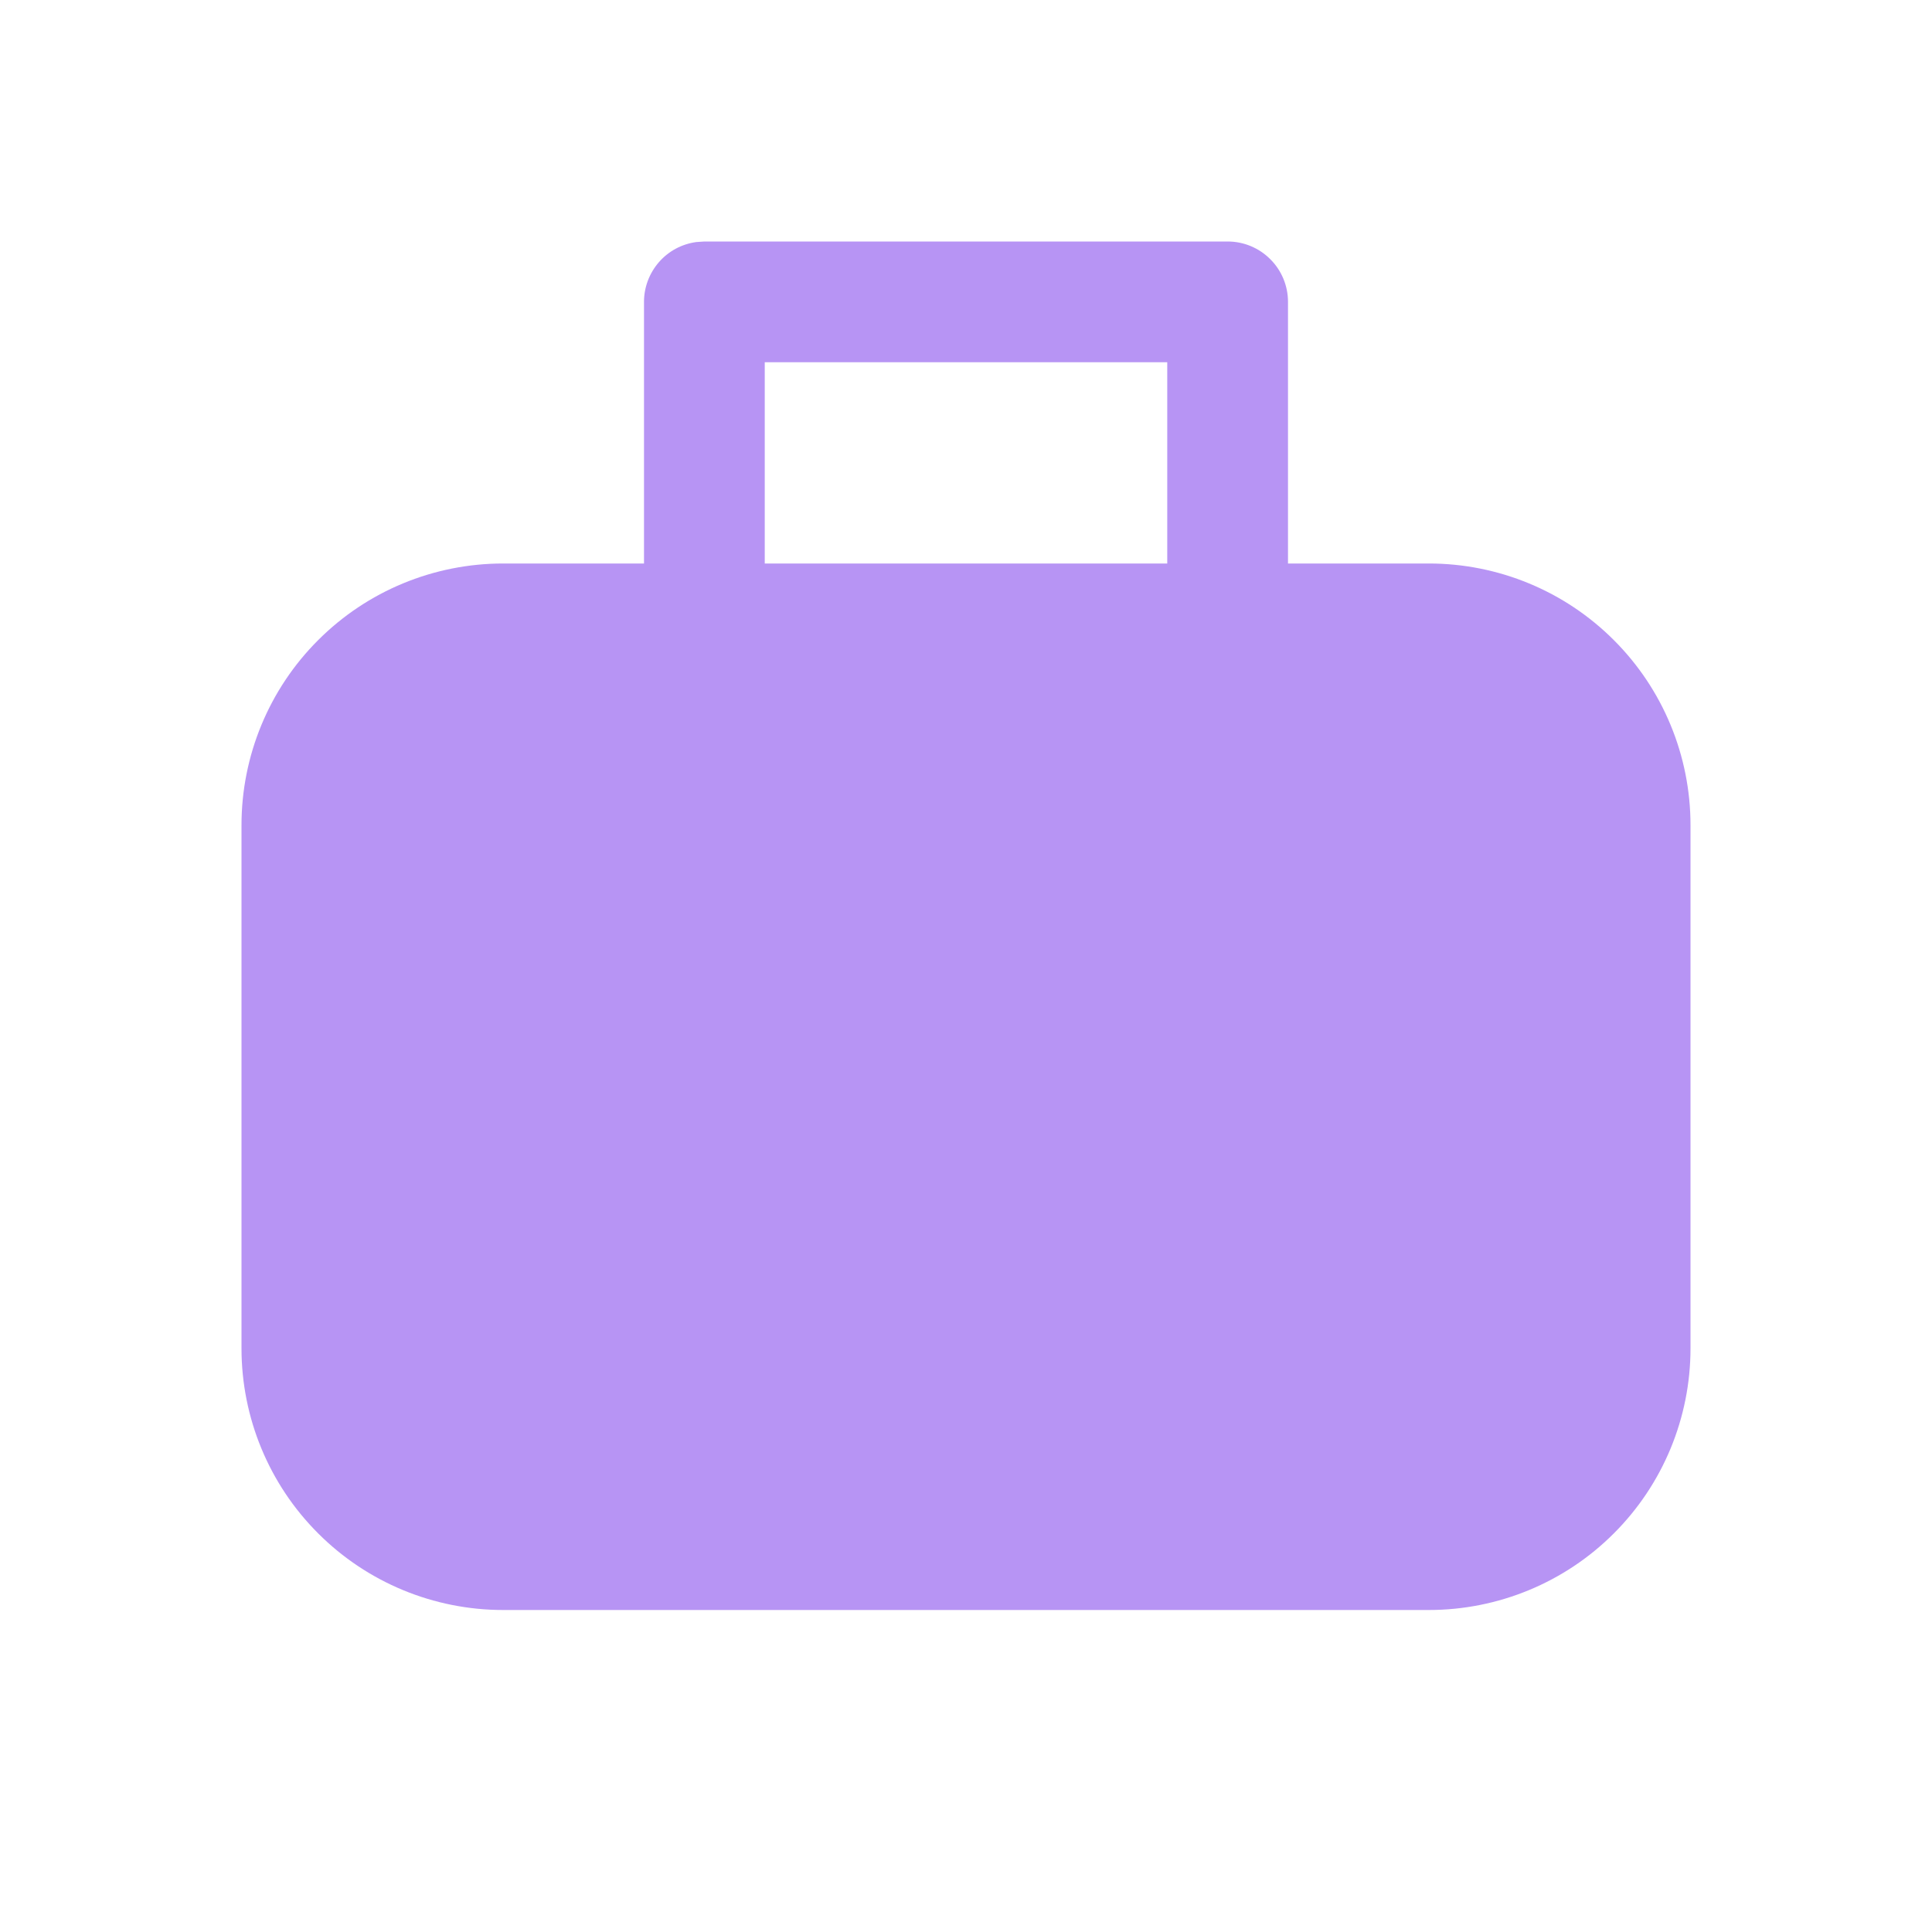
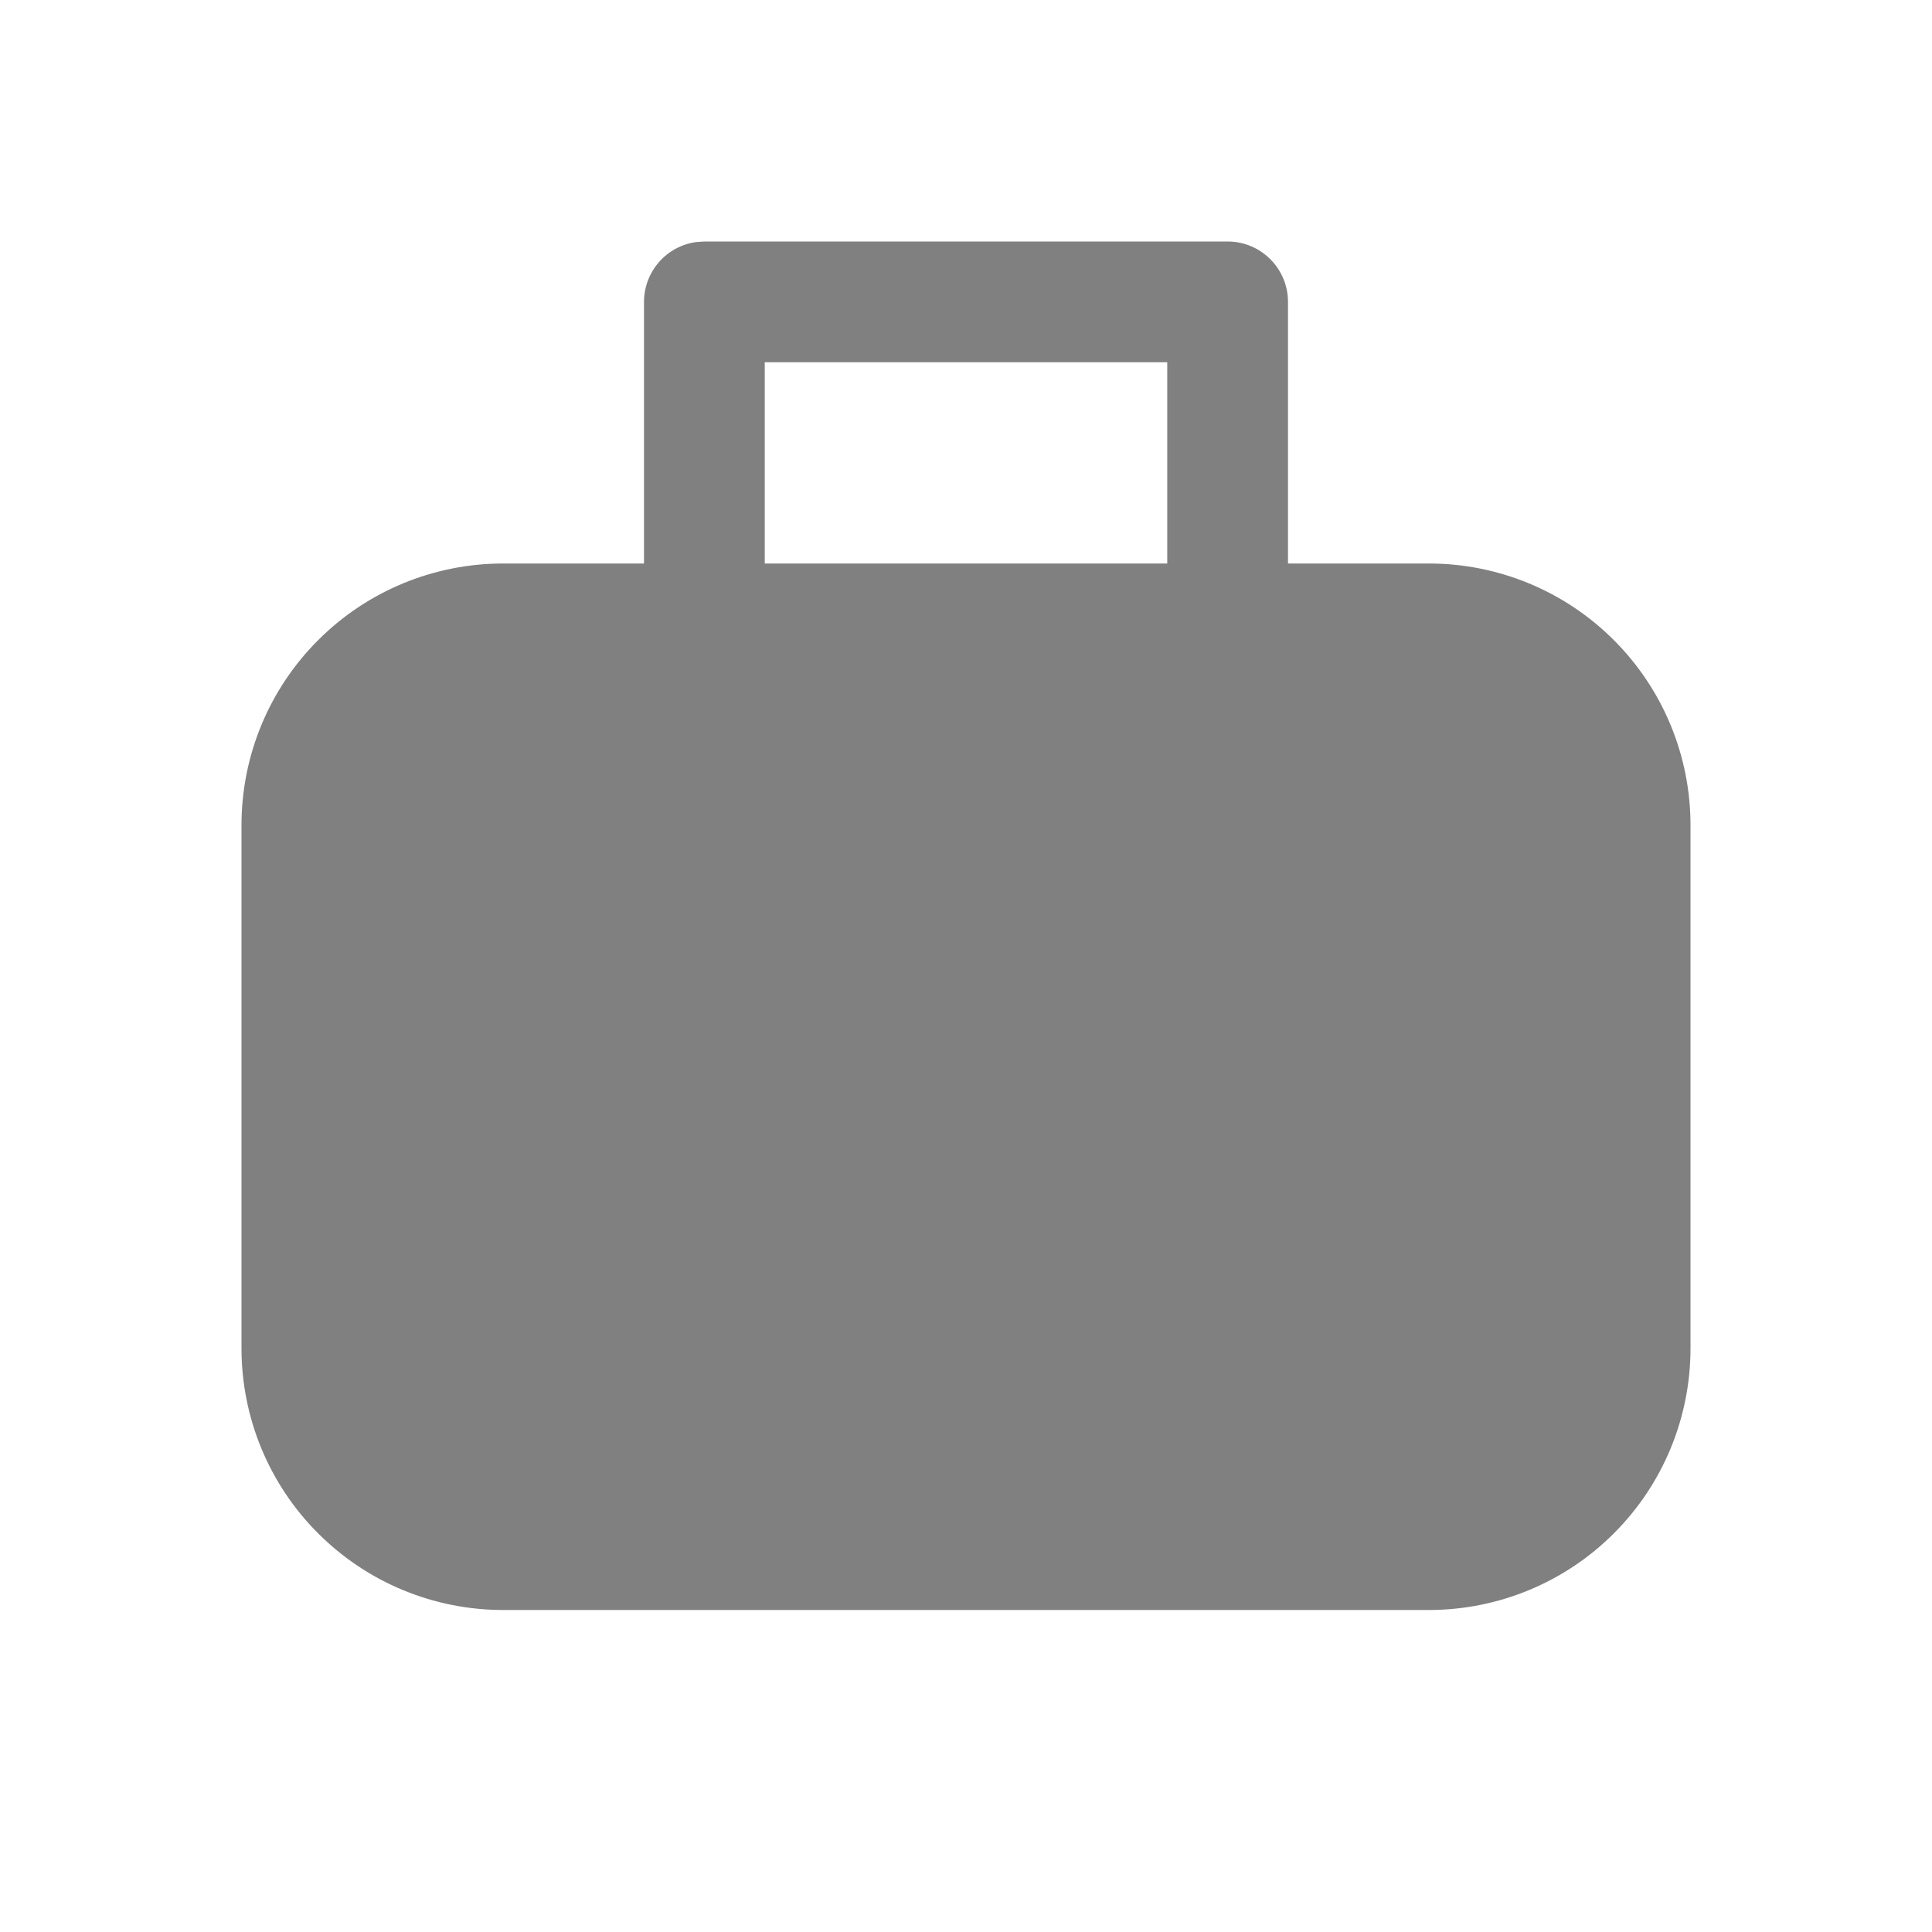
<svg xmlns="http://www.w3.org/2000/svg" width="24" height="24" viewBox="0 0 24 24" fill="none">
-   <path d="M15.25 3C15.449 3 15.64 3.079 15.78 3.22C15.921 3.36 16 3.551 16 3.75V7H17.75C18.612 7 19.439 7.342 20.048 7.952C20.658 8.561 21 9.388 21 10.25V16.75C21 17.612 20.658 18.439 20.048 19.048C19.439 19.658 18.612 20 17.75 20H6.25C5.388 20 4.561 19.658 3.952 19.048C3.342 18.439 3 17.612 3 16.75V10.25C3 9.388 3.342 8.561 3.952 7.952C4.561 7.342 5.388 7 6.25 7H8V3.75C8 3.569 8.066 3.394 8.185 3.257C8.304 3.12 8.468 3.032 8.648 3.007L8.75 3H15.25ZM14.5 4.5H9.5V7H14.5V4.5Z" fill="#B794F4" />
+   <path d="M15.25 3C15.449 3 15.64 3.079 15.78 3.22C15.921 3.36 16 3.551 16 3.75V7H17.75C18.612 7 19.439 7.342 20.048 7.952C20.658 8.561 21 9.388 21 10.25V16.75C21 17.612 20.658 18.439 20.048 19.048C19.439 19.658 18.612 20 17.75 20H6.25C5.388 20 4.561 19.658 3.952 19.048C3.342 18.439 3 17.612 3 16.75V10.25C3 9.388 3.342 8.561 3.952 7.952C4.561 7.342 5.388 7 6.25 7H8V3.75C8 3.569 8.066 3.394 8.185 3.257C8.304 3.12 8.468 3.032 8.648 3.007L8.75 3H15.25ZM14.5 4.5H9.5V7H14.5V4.5Z" fill="#808080" />
</svg>
